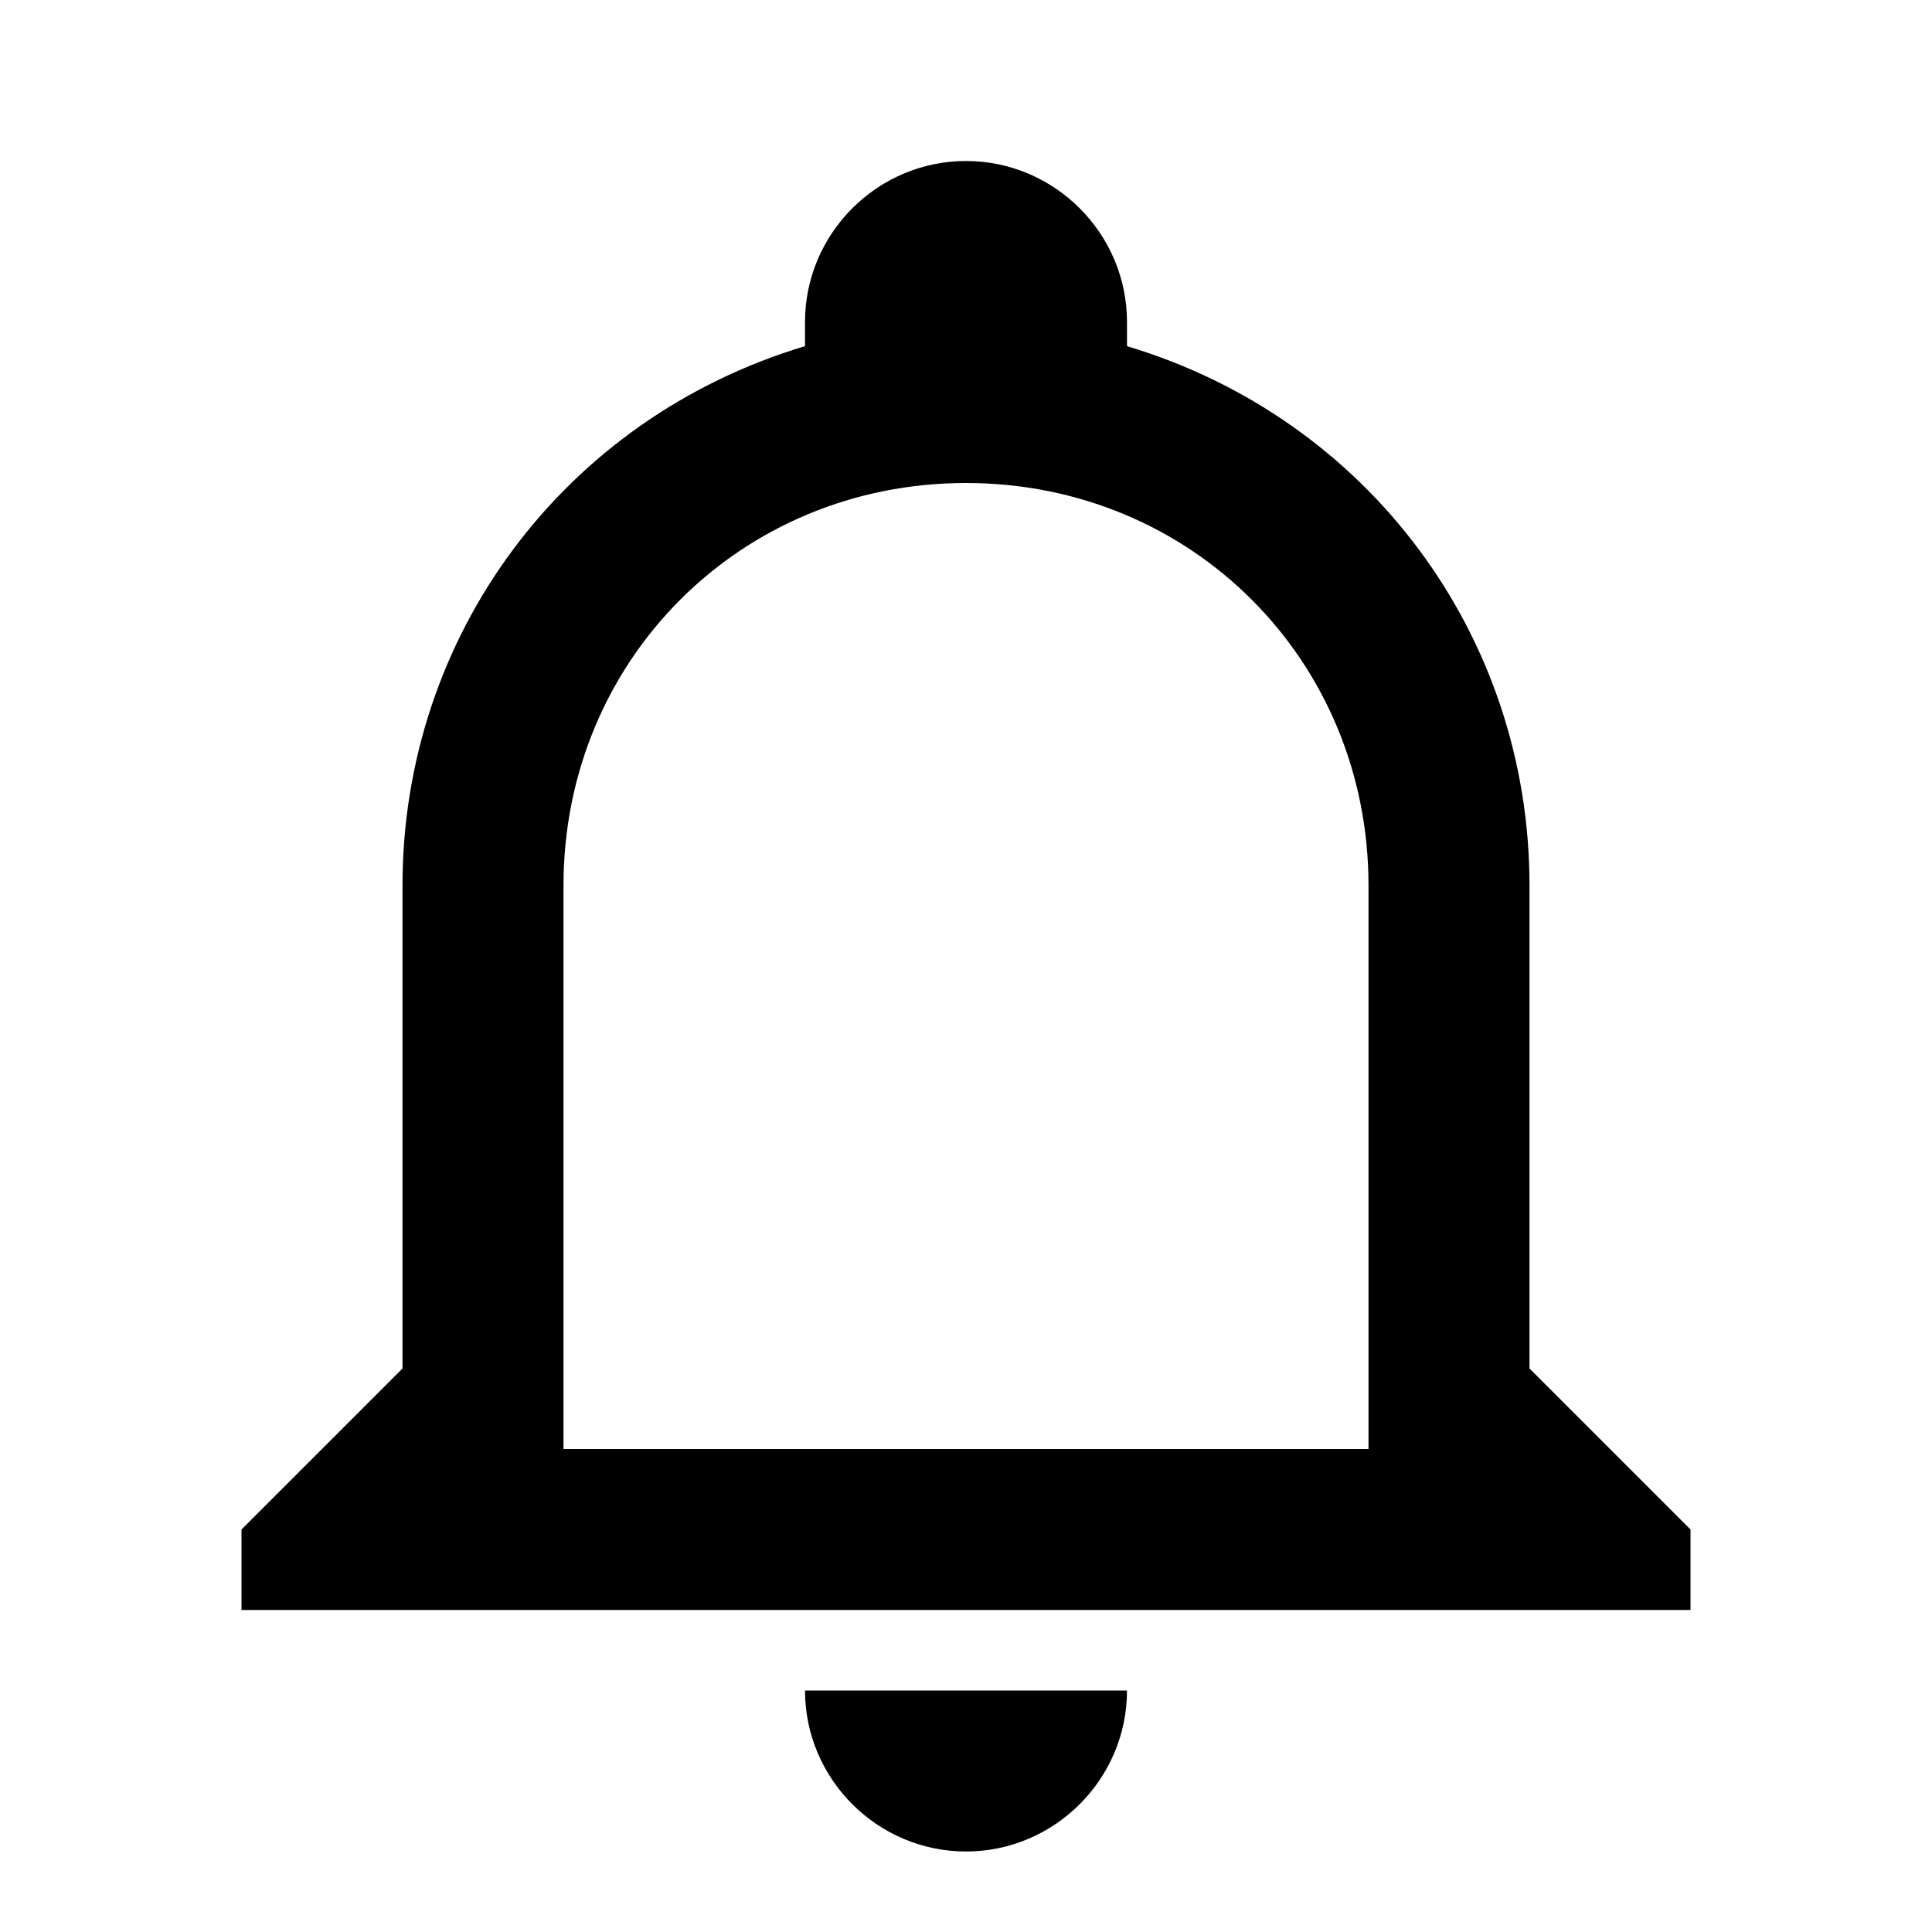
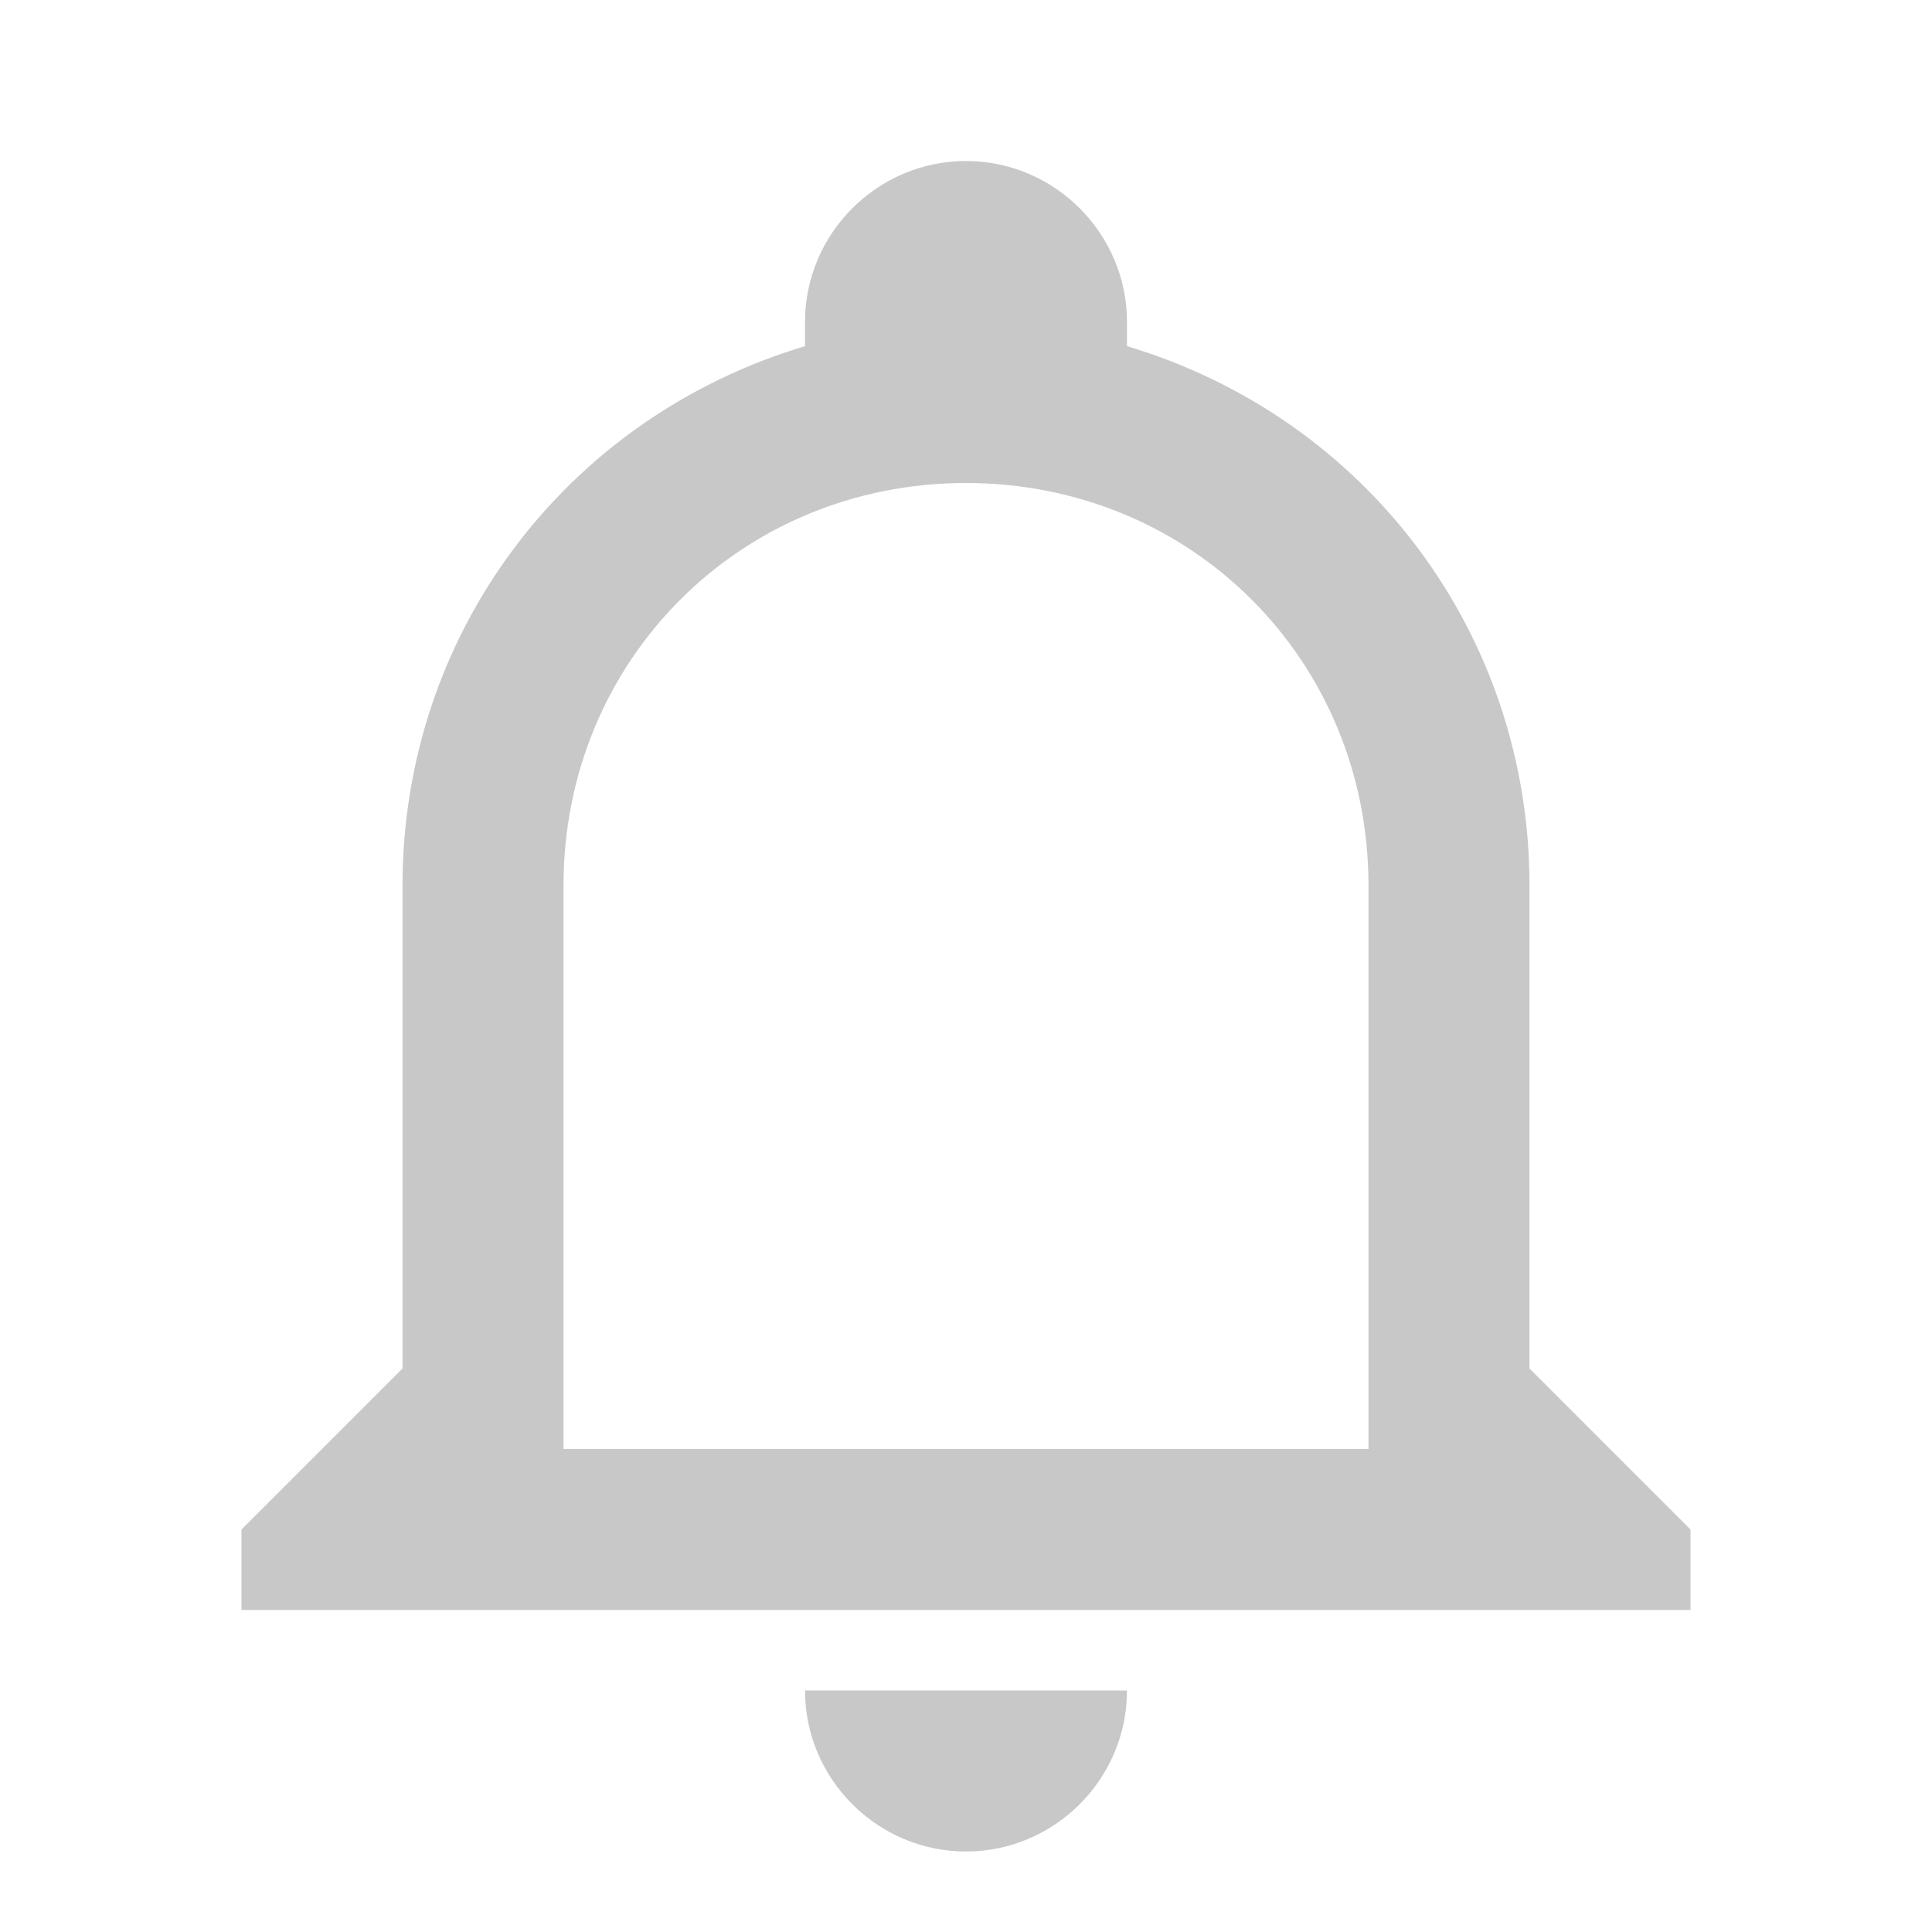
<svg xmlns="http://www.w3.org/2000/svg" viewBox="0 0 24 24">
-   <path d="M10 21H14C14 22.1 13.1 23 12 23S10 22.1 10 21M21 19V20H3V19L5 17V11C5 7.9 7 5.2 10 4.3V4C10 2.9 10.9 2 12 2S14 2.9 14 4V4.3C17 5.2 19 7.9 19 11V17L21 19M17 11C17 8.2 14.8 6 12 6S7 8.2 7 11V18H17V11Z" />
+   <path fill="#c8c8c8" d="M10 21H14C14 22.1 13.1 23 12 23S10 22.1 10 21M21 19V20H3V19L5 17V11C5 7.9 7 5.2 10 4.3V4C10 2.9 10.9 2 12 2S14 2.9 14 4V4.3C17 5.2 19 7.9 19 11V17L21 19M17 11C17 8.2 14.8 6 12 6S7 8.2 7 11V18H17V11Z" />
</svg>
